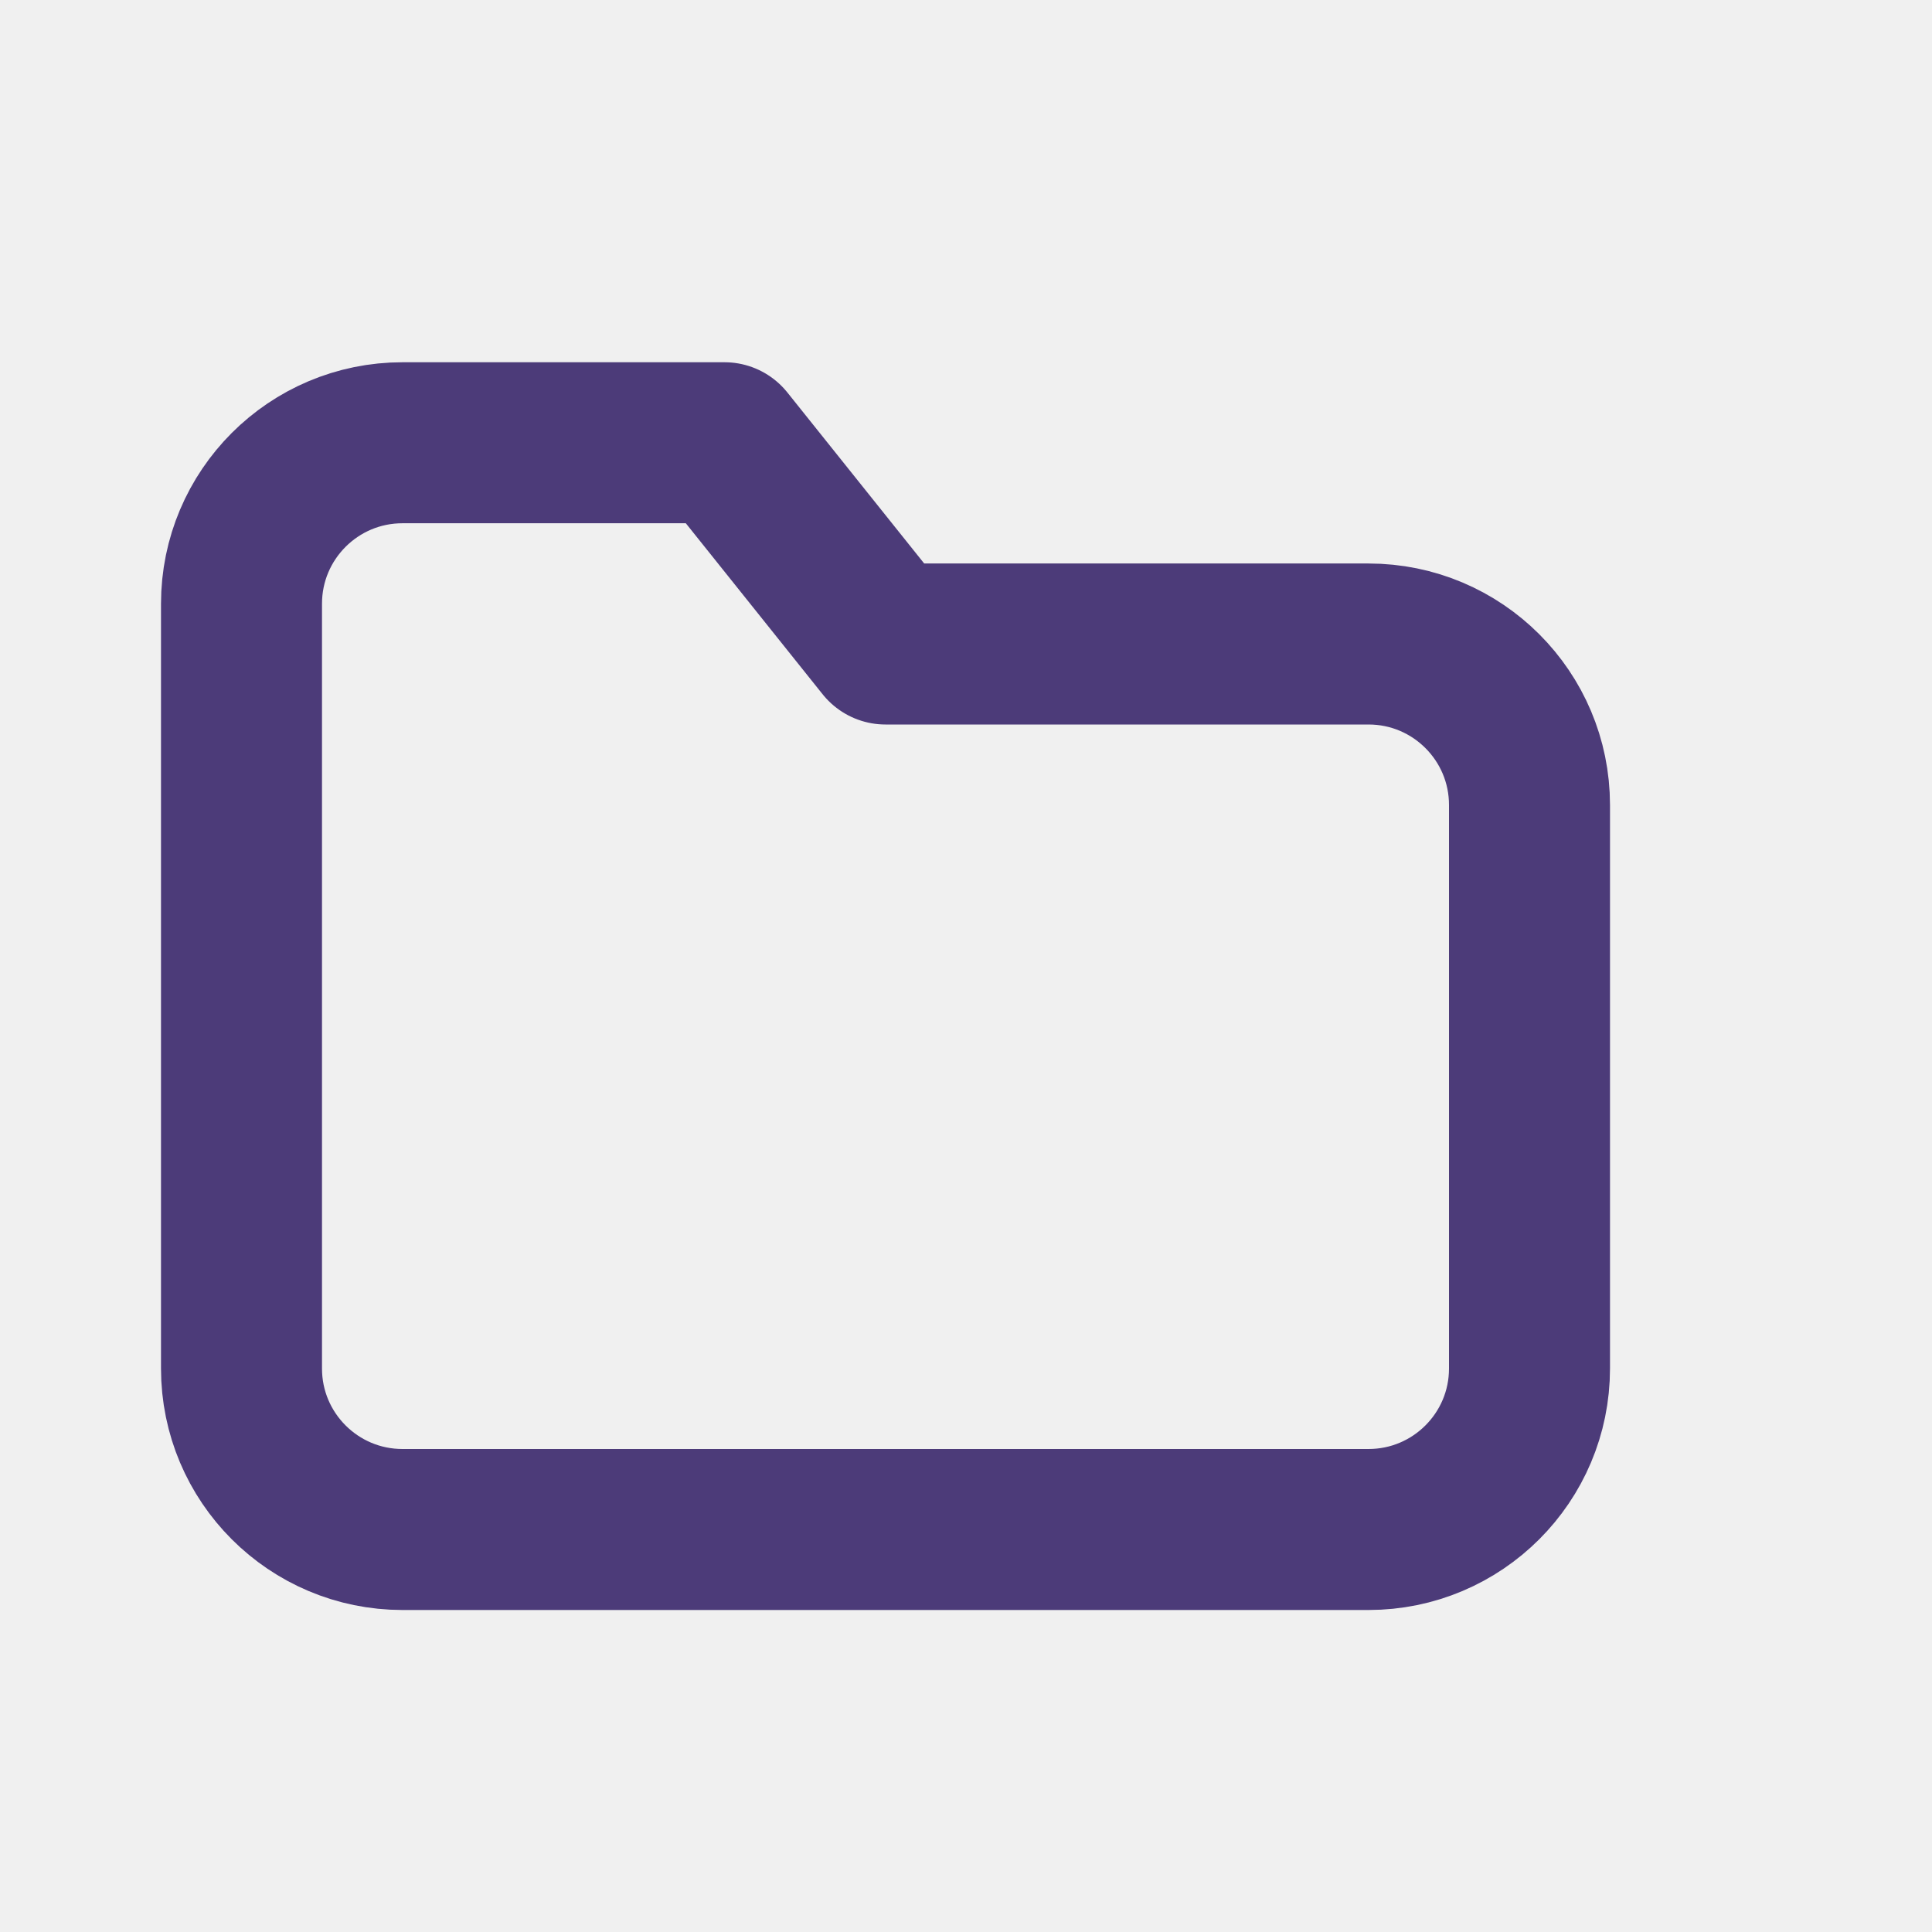
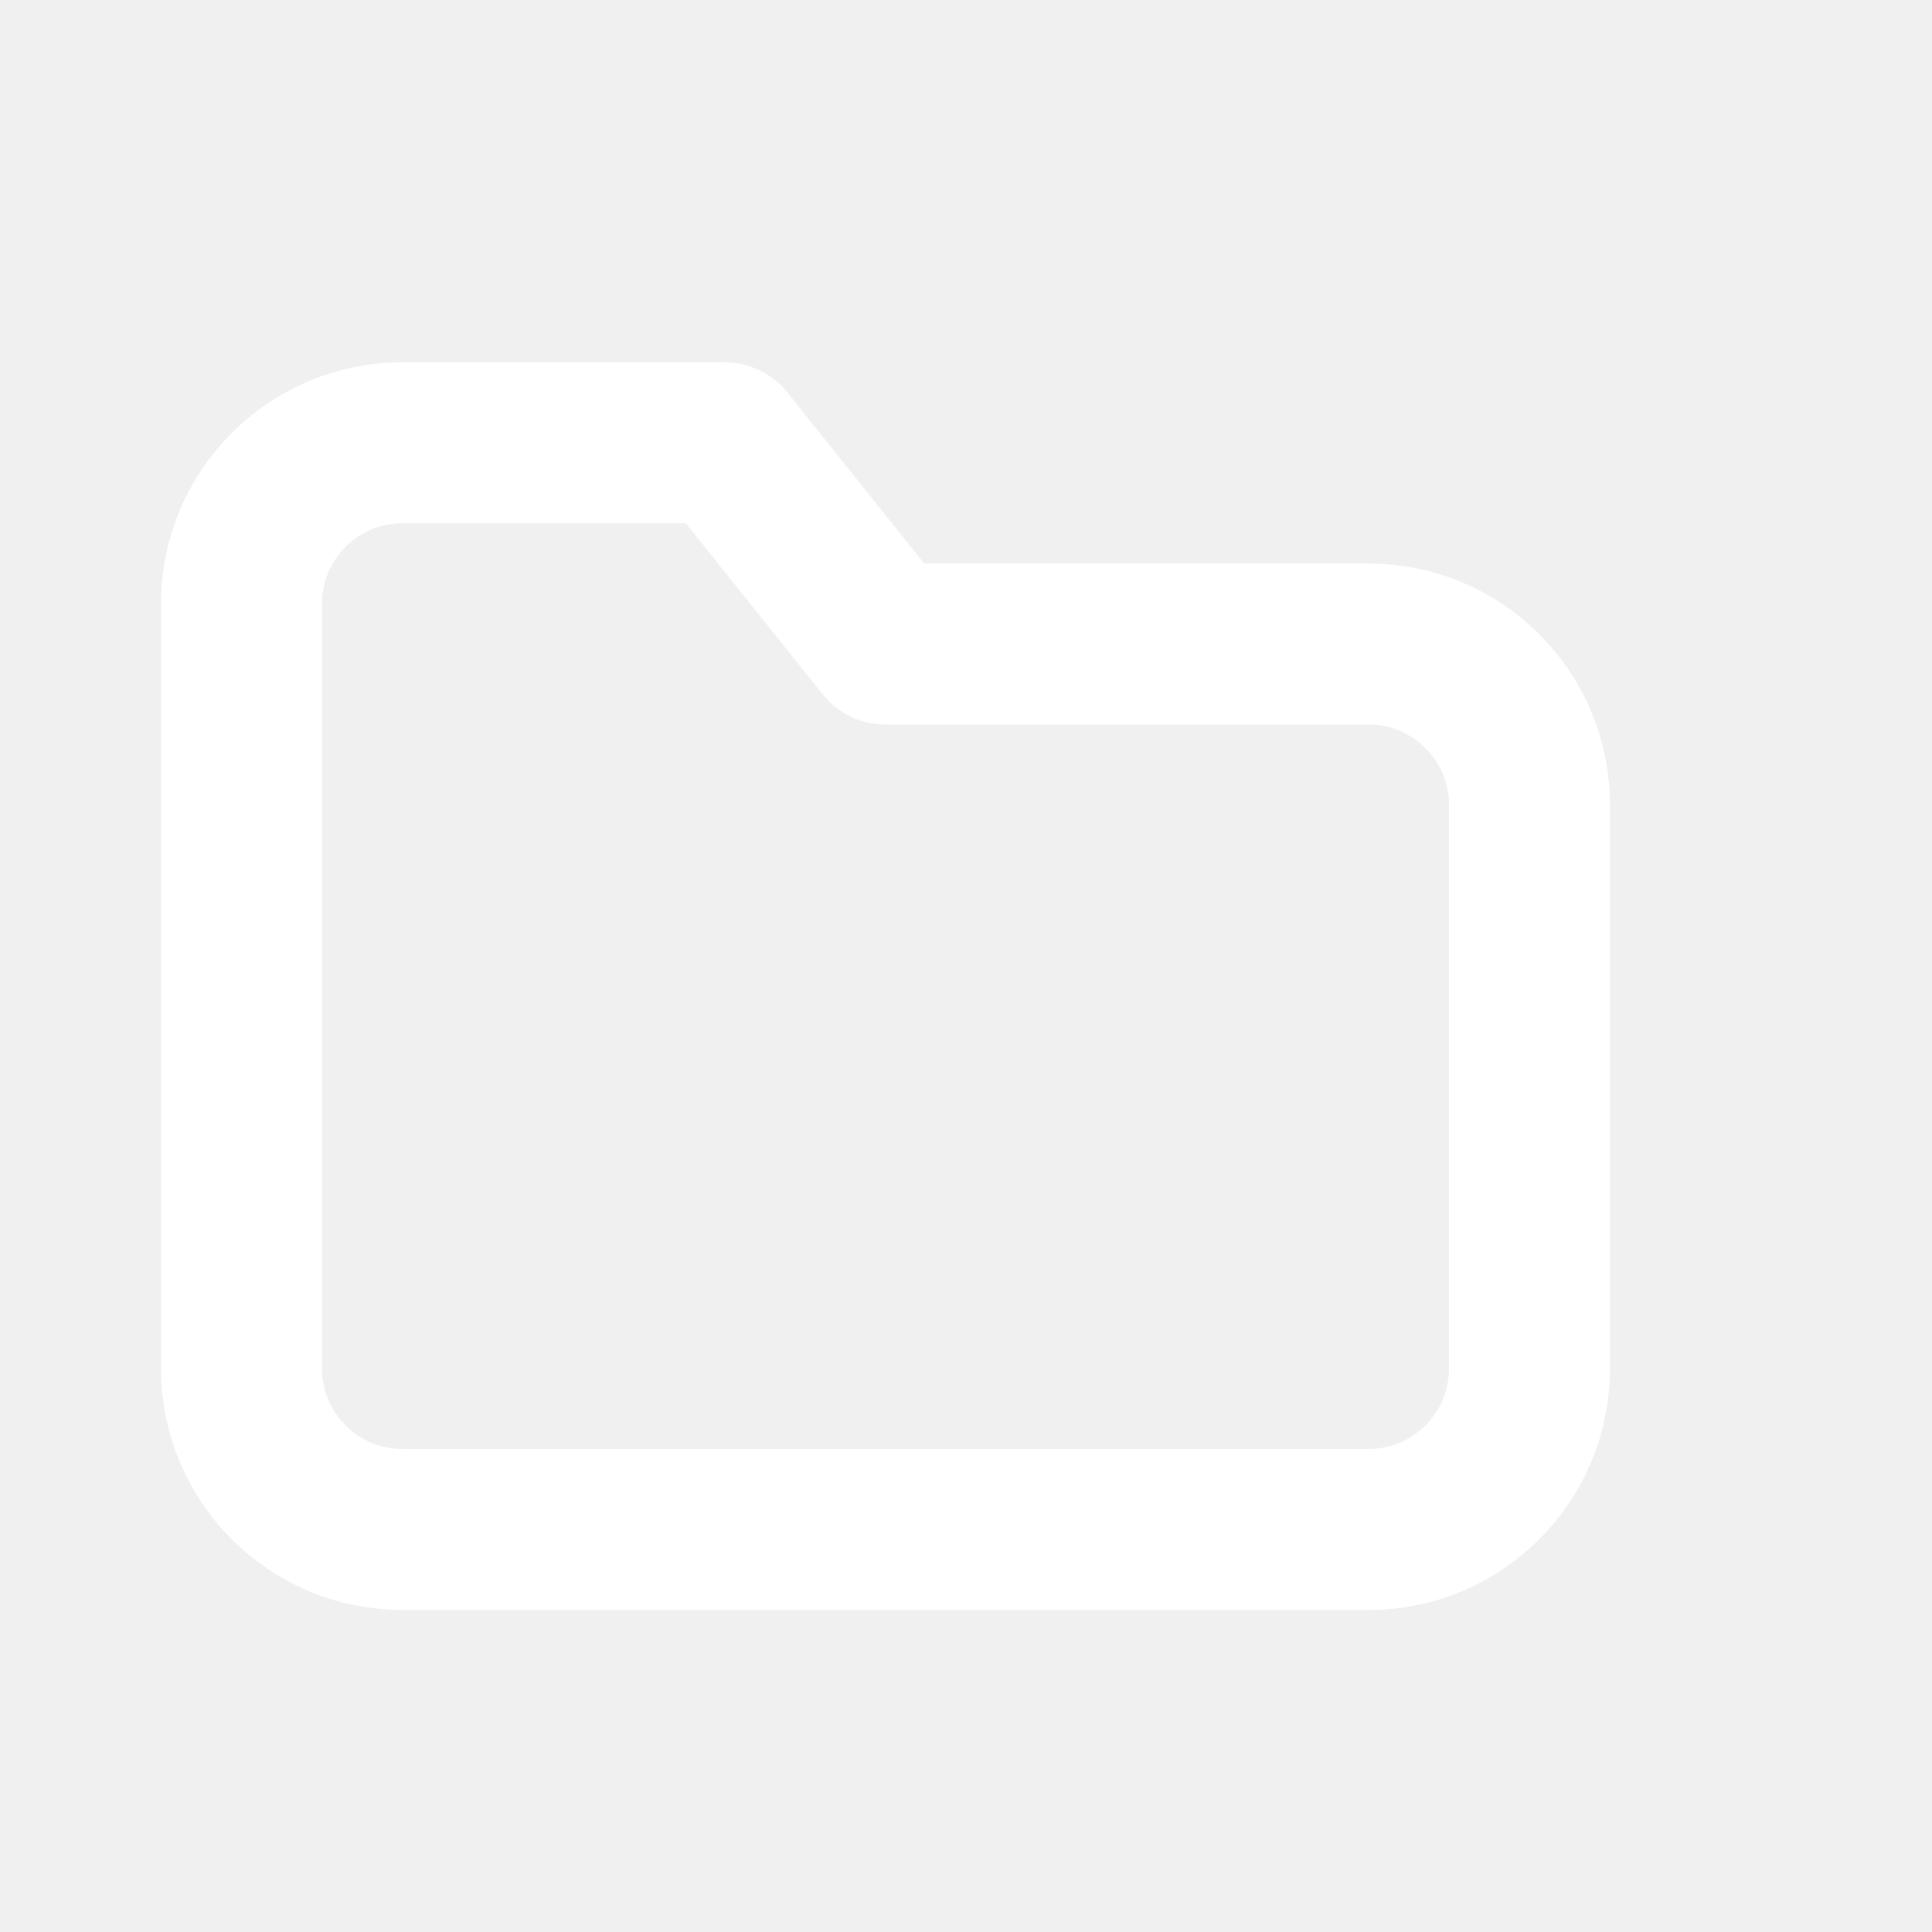
- <svg xmlns="http://www.w3.org/2000/svg" viewBox="0 0 24 24" fill="none" stroke="#4C3B79" stroke-width="2" stroke-linecap="round" stroke-linejoin="round">
+ <svg xmlns="http://www.w3.org/2000/svg" viewBox="0 0 24 24" fill="none" stroke="#FFFFFF" stroke-width="2" stroke-linecap="round" stroke-linejoin="round">
  <path d="M3 7.5A2 2 0 0 1 5 5.5h4l2 2.5h6a2 2 0 0 1 2 2v7a2 2 0 0 1-2 2H5a2 2 0 0 1-2-2z" />
</svg>
